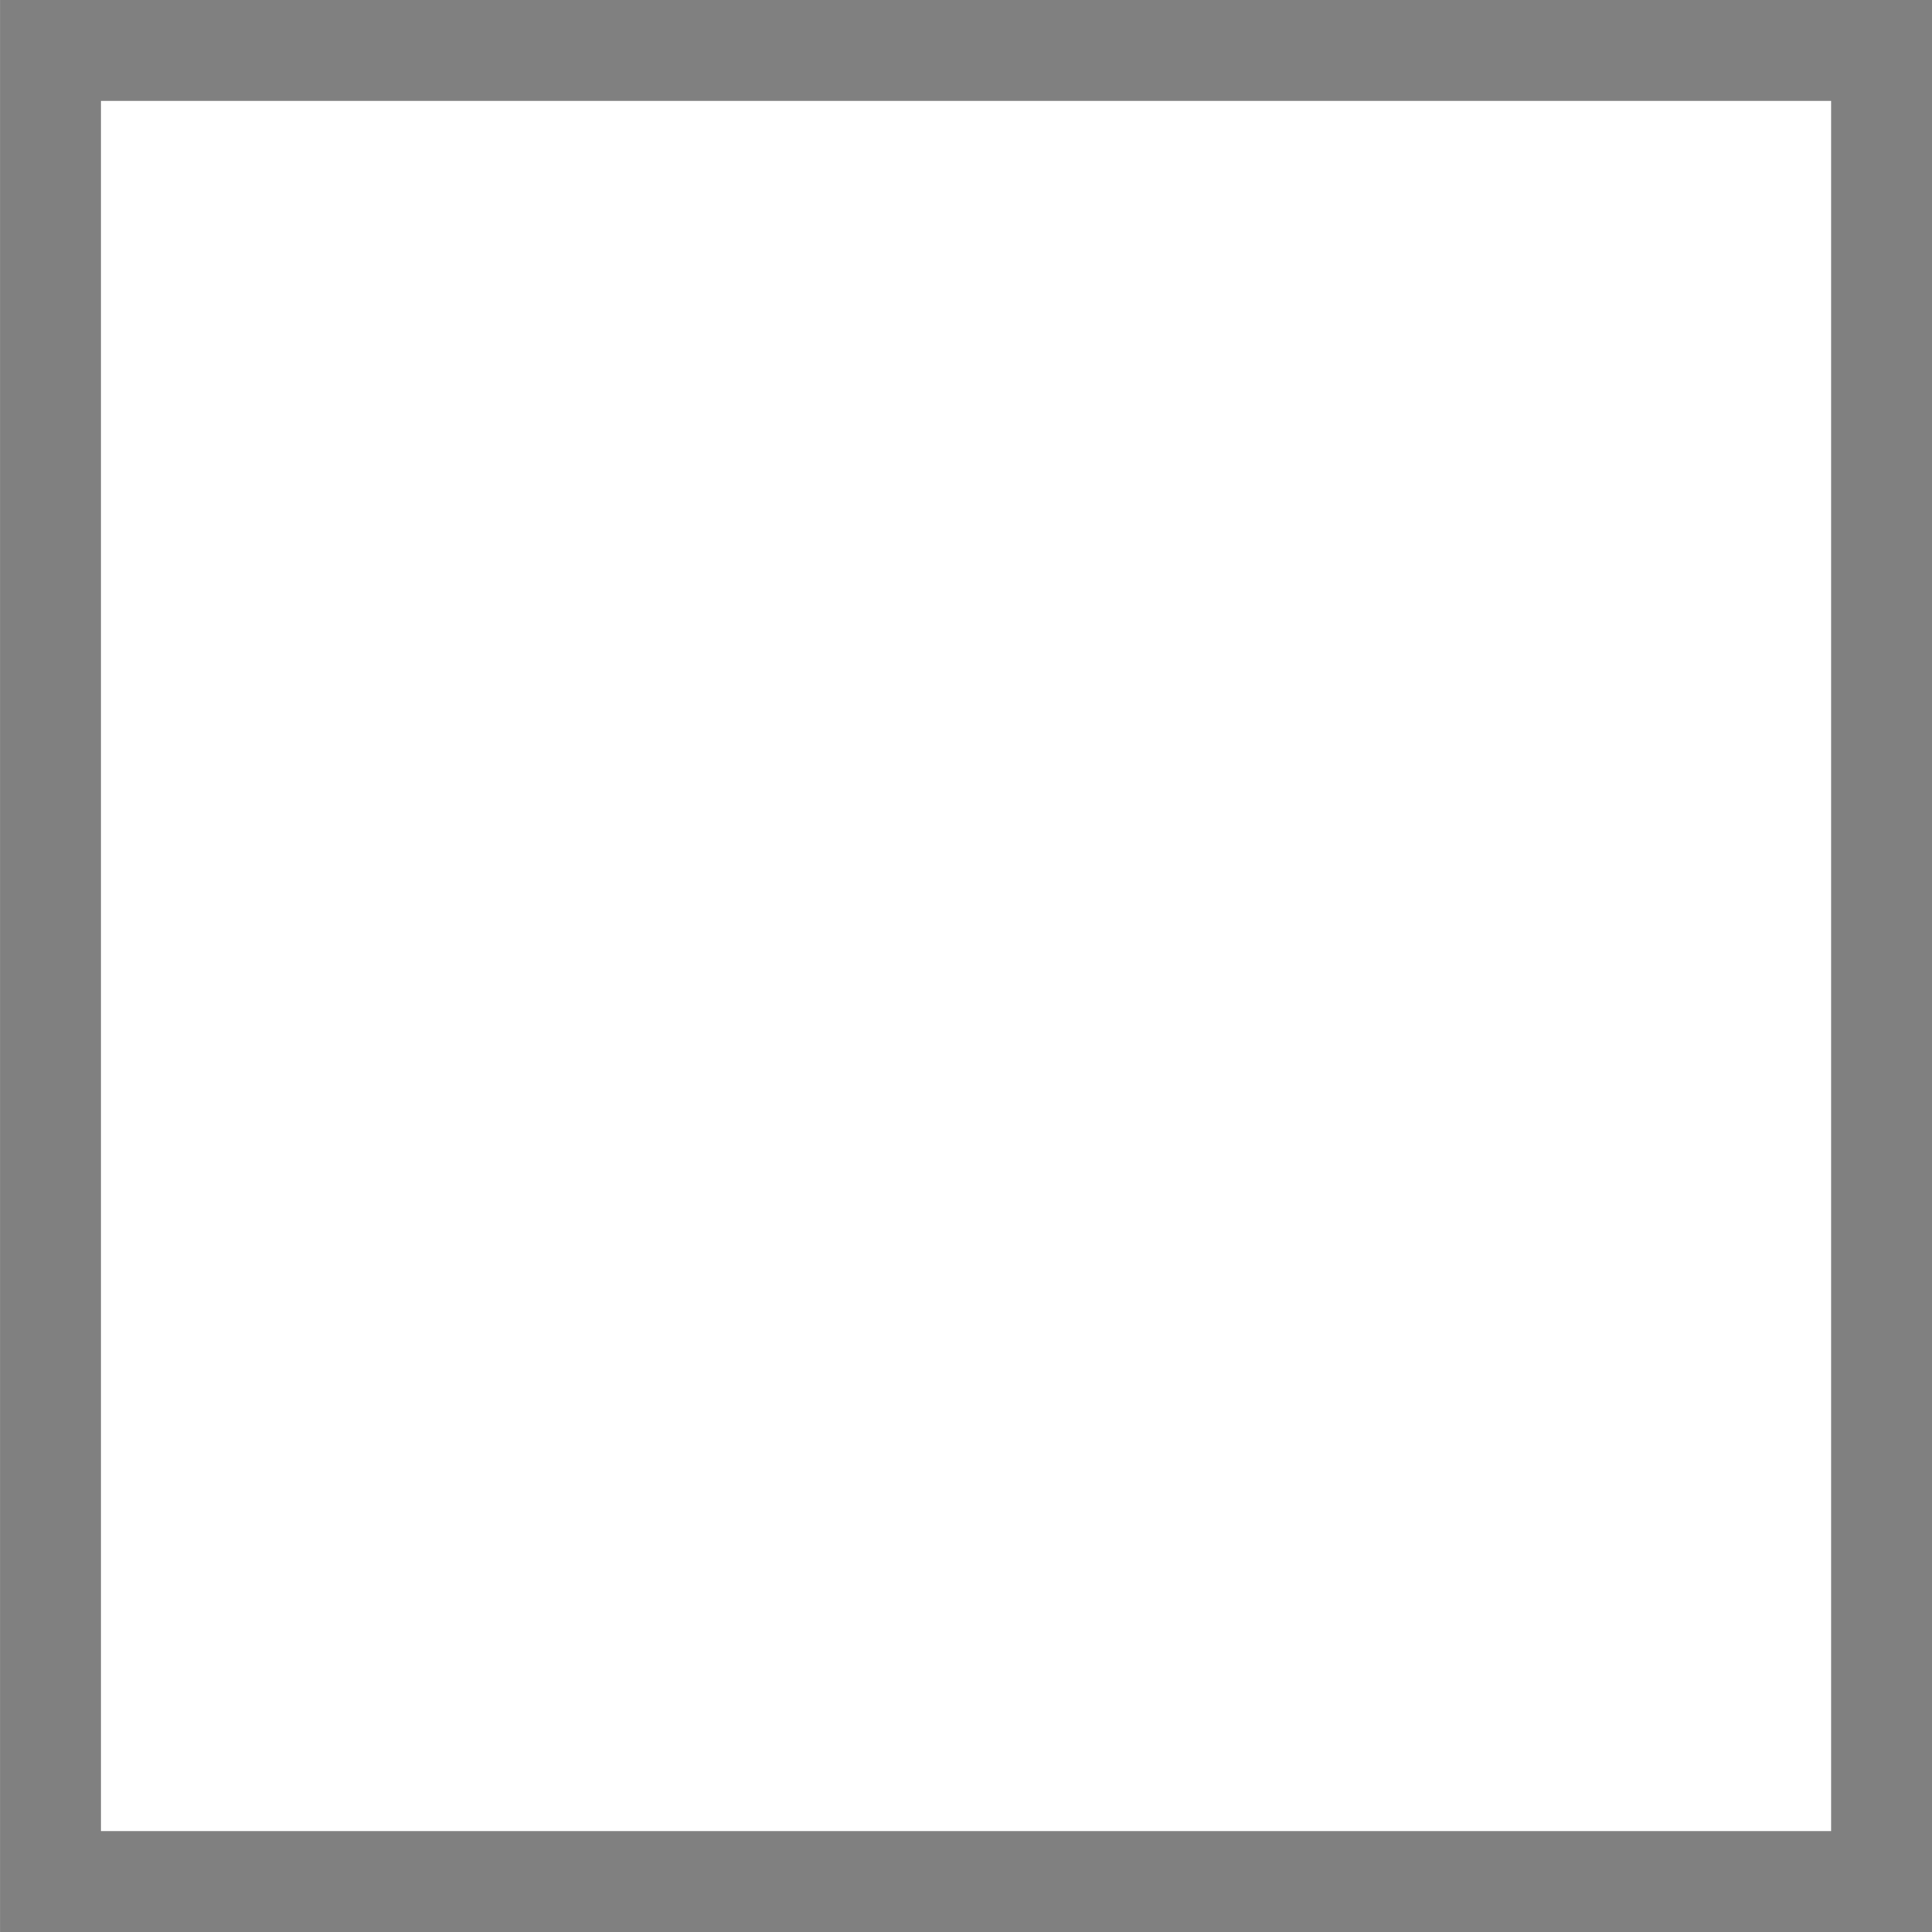
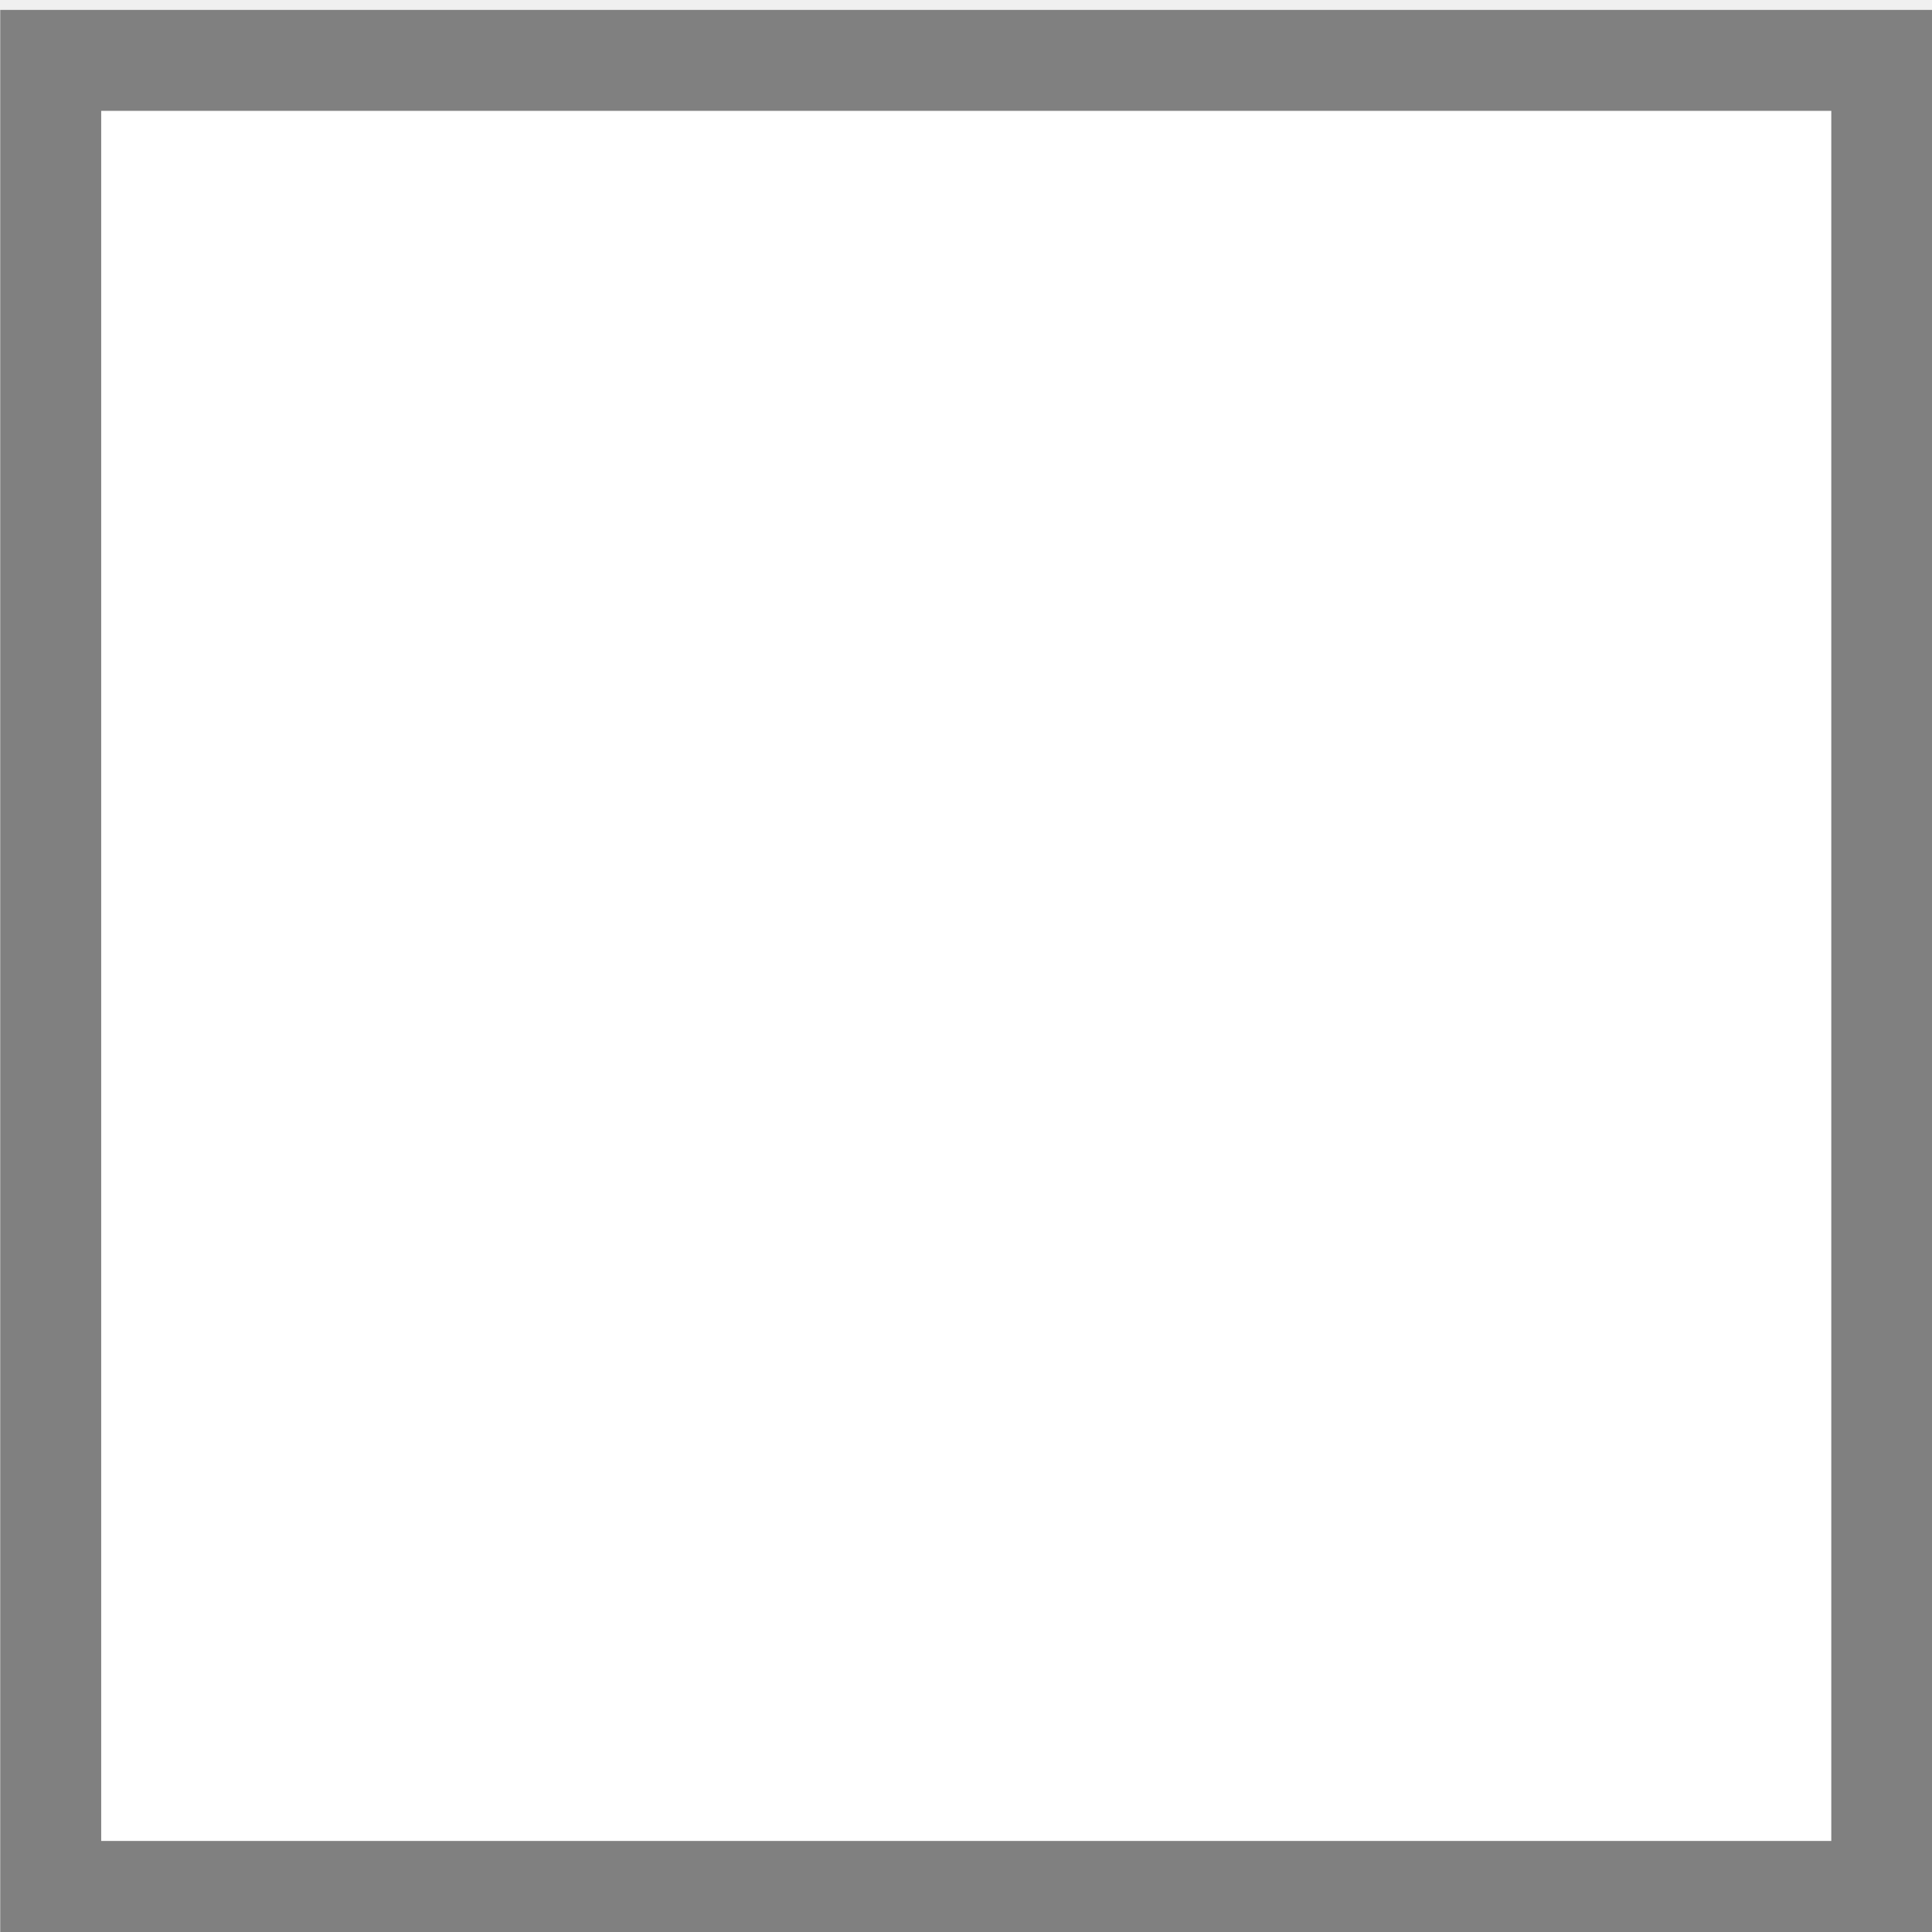
- <svg xmlns="http://www.w3.org/2000/svg" xmlns:xlink="http://www.w3.org/1999/xlink" width="16" height="16" id="svg2" version="1.1">
-   <defs id="defs4">
-     <linearGradient gradientUnits="userSpaceOnUse" y2="633.072" x2="399.01" y1="633.072" x1="339.419" id="linearGradient4076" xlink:href="#linearGradient4070" />
-     <linearGradient id="linearGradient4070">
-       <stop id="stop4072" offset="0" style="stop-color:#000000;stop-opacity:1;" />
-       <stop id="stop4074" offset="1" style="stop-color:#000000;stop-opacity:0;" />
-     </linearGradient>
-   </defs>
-   <g id="layer1" transform="translate(132.0774,-1019.442)">
-     <rect id="rect2985" width="15.164" height="15.164" x="-131.659" y="1019.86" style="fill:#ffffff;stroke:#808080;stroke-width:0.836;stroke-miterlimit:4;stroke-opacity:1;stroke-dasharray:none" />
+ <svg xmlns="http://www.w3.org/2000/svg" width="16" height="16" version="1.1">
+   <g transform="translate(132.08 -1019.4)">
+     <rect x="-131.66" y="1019.9" width="15.164" height="15.164" fill="#ffffff" stroke="#808080" stroke-width=".836" />
  </g>
</svg>
